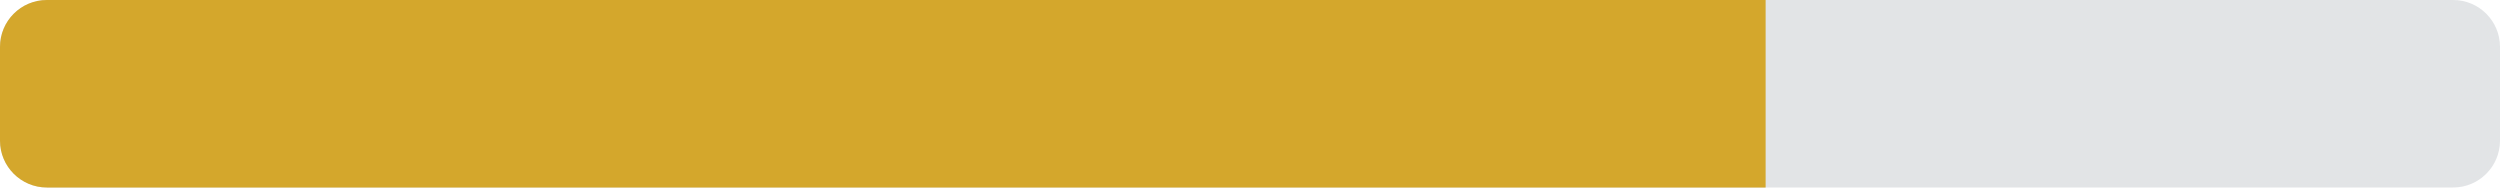
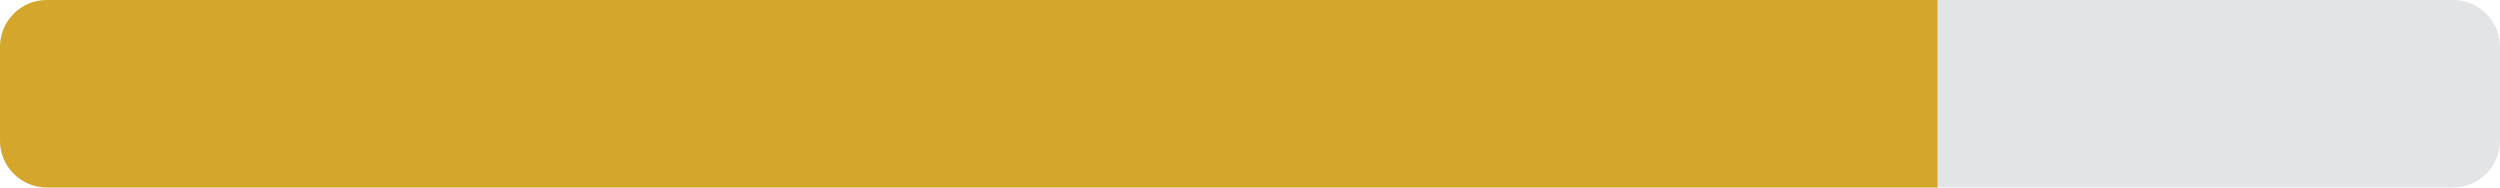
- <svg xmlns="http://www.w3.org/2000/svg" width="160" height="12" viewBox="0 0 160 12" role="img" aria-label="gcp project: 41 of 58 variables covered (partial)">
+ <svg xmlns="http://www.w3.org/2000/svg" width="160" height="12" viewBox="0 0 160 12" role="img" aria-label="gcp project: 45 of 58 variables covered (partial)">
  <clipPath id="r">
    <rect width="160" height="12" rx="3" />
  </clipPath>
  <g clip-path="url(#r)">
    <rect width="160" height="12" fill="#8c959f" fill-opacity="0.25" />
-     <rect width="113" height="12" fill="#d4a72c" />
+     <rect width="124" height="12" fill="#d4a72c" />
  </g>
</svg>
